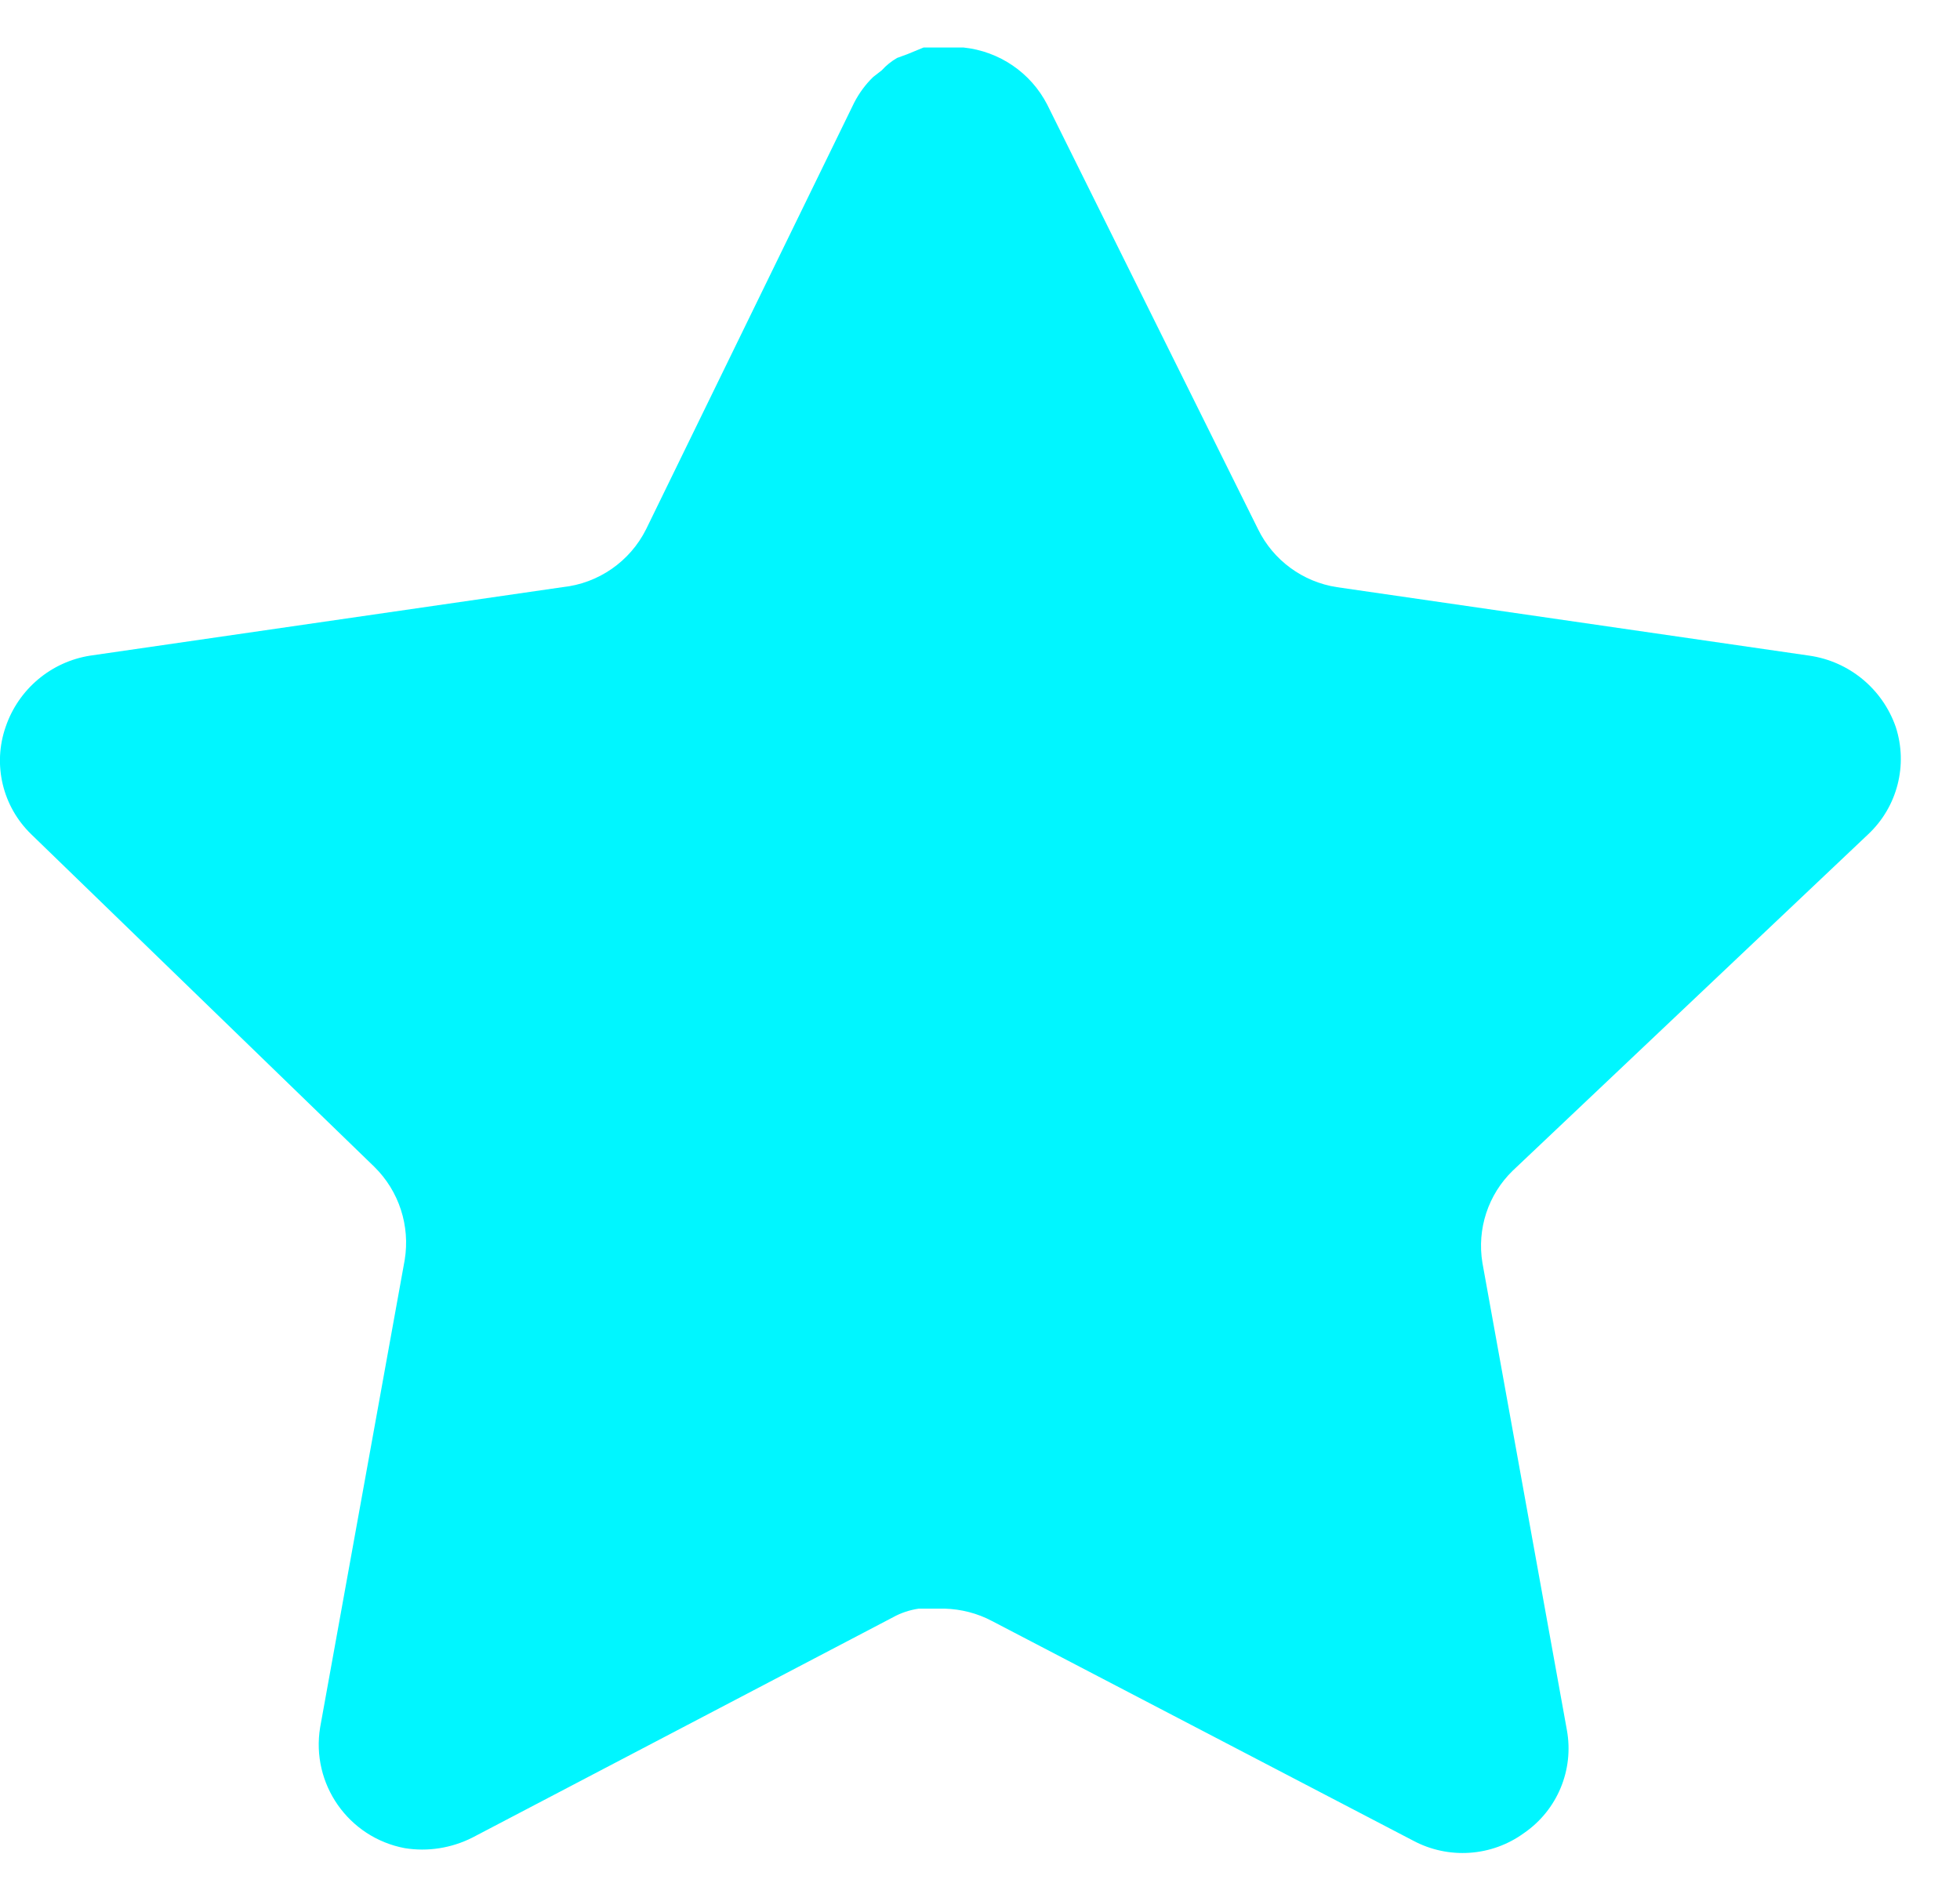
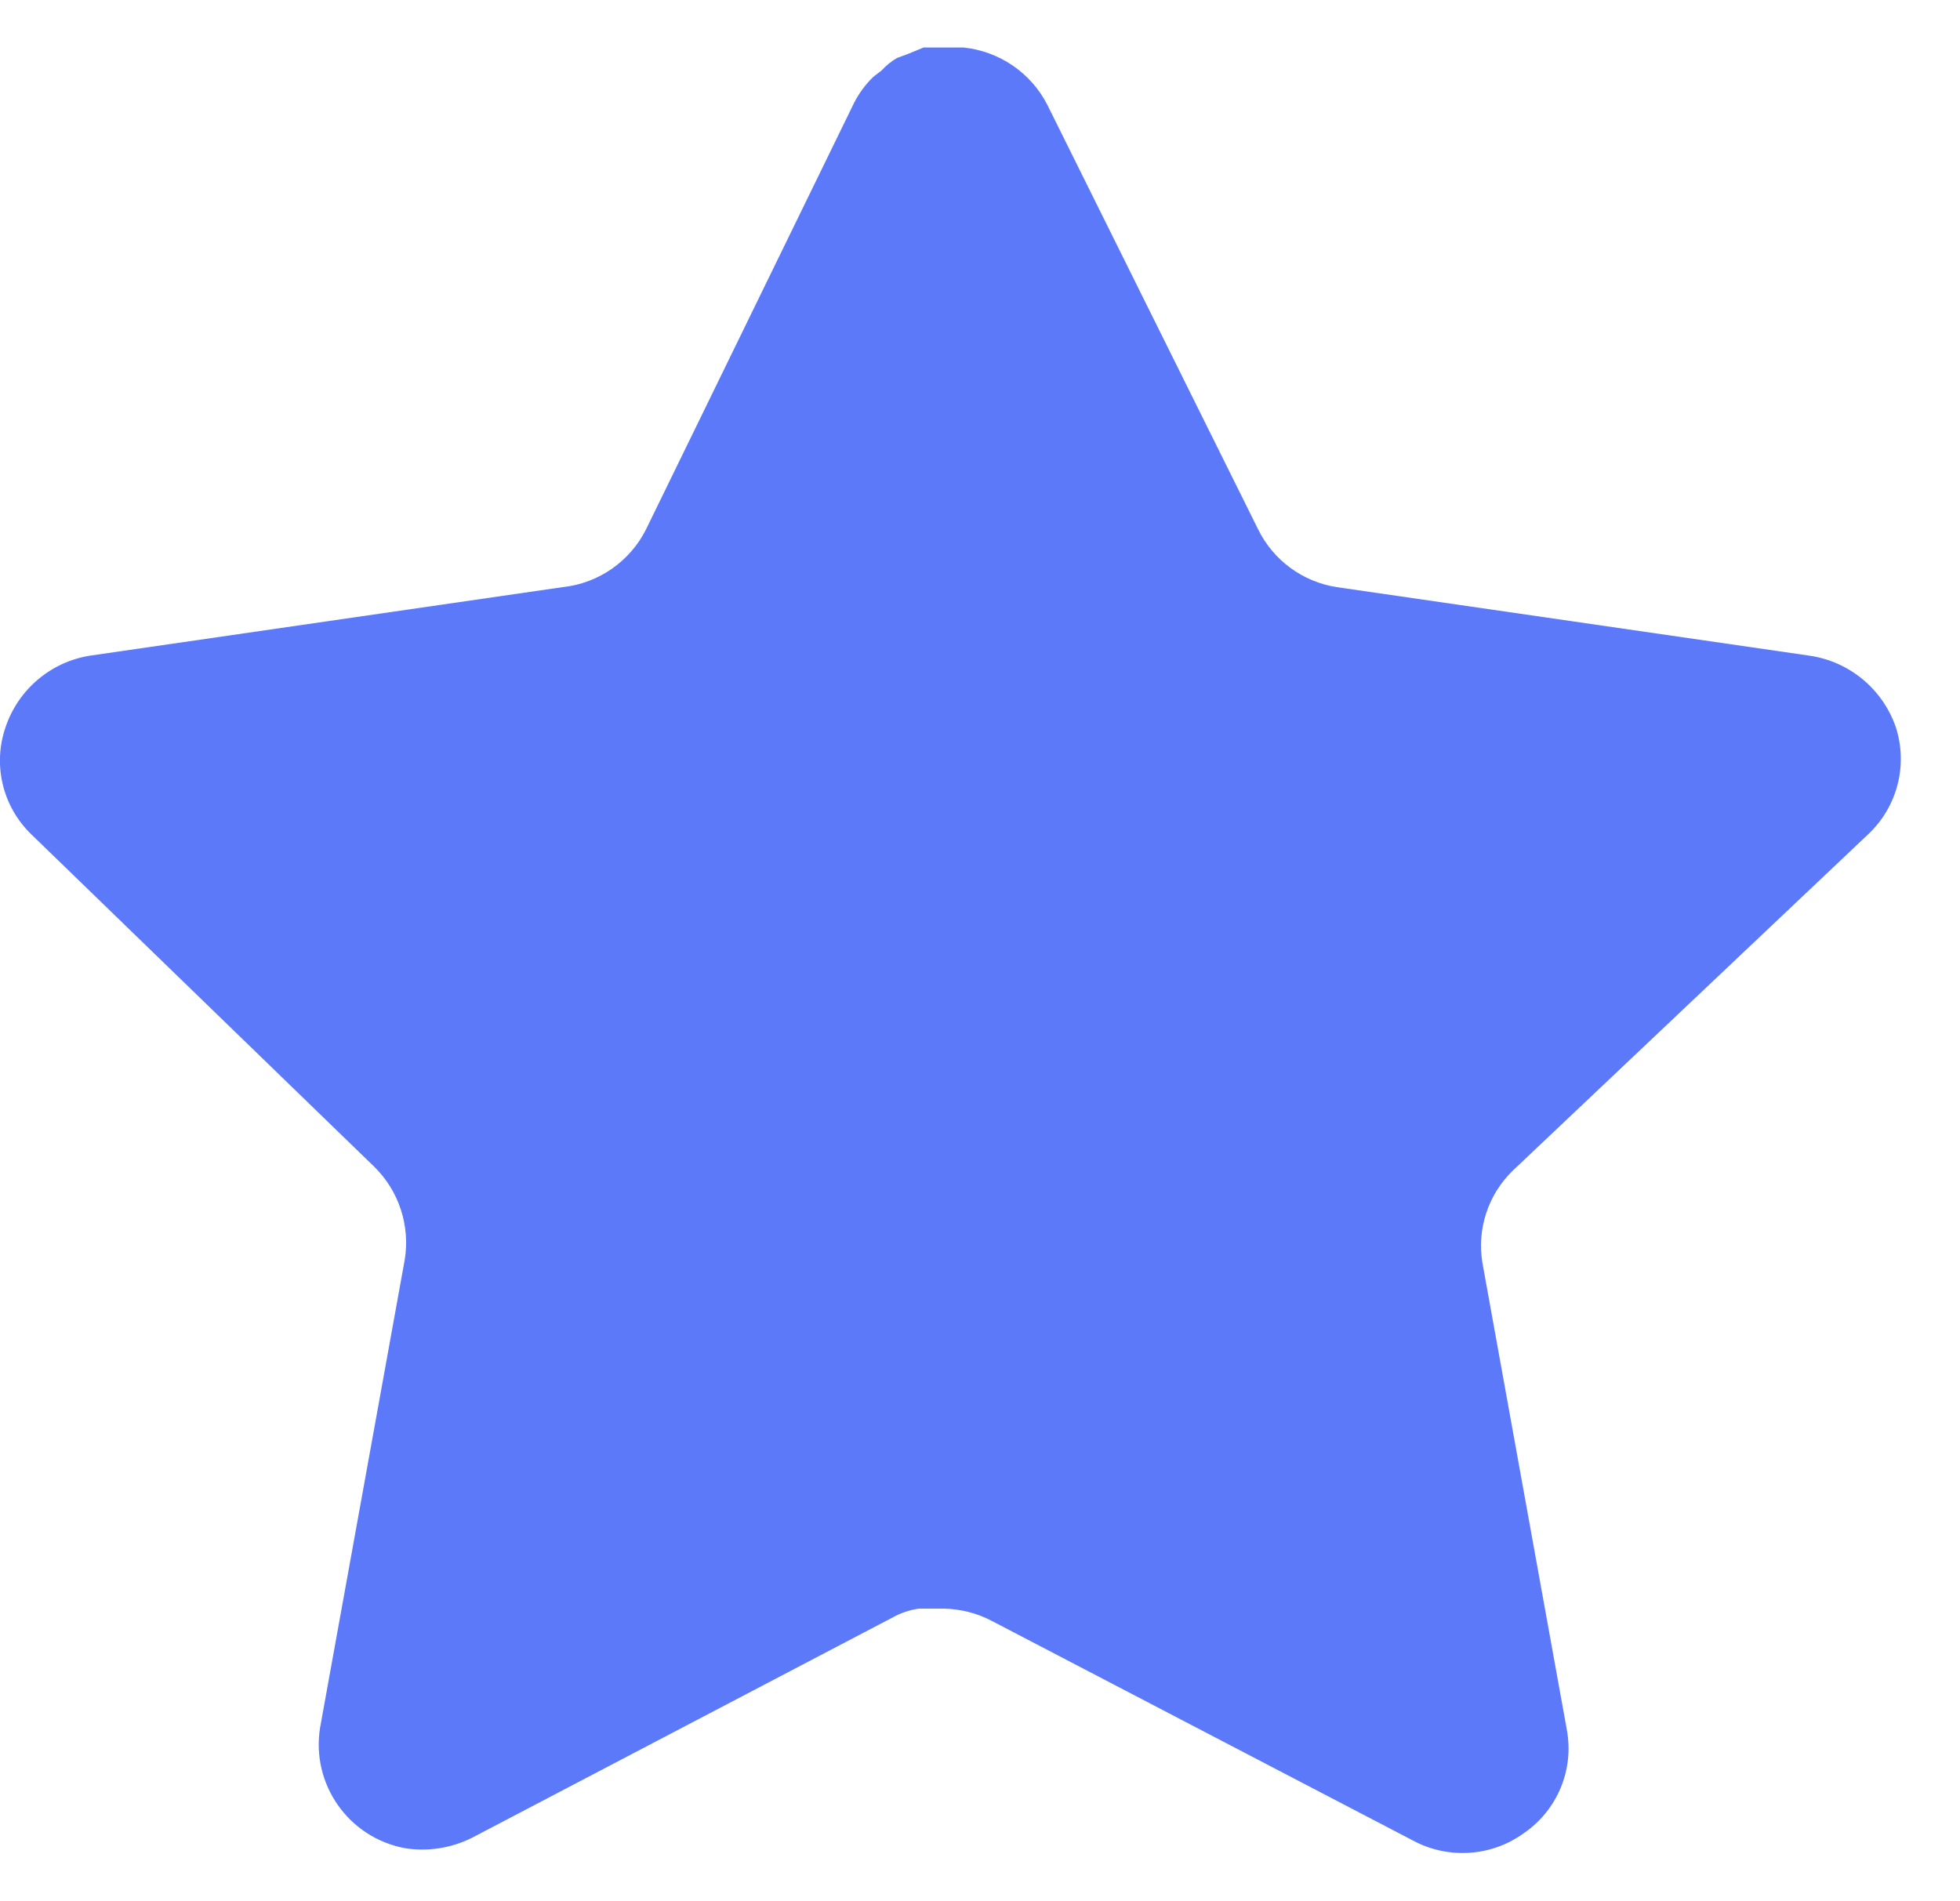
<svg xmlns="http://www.w3.org/2000/svg" width="33" height="32" viewBox="0 0 33 32" fill="none">
-   <path d="M25.47 19.712C25.055 20.114 24.865 20.695 24.959 21.264L26.382 29.136C26.502 29.803 26.22 30.479 25.662 30.864C25.114 31.264 24.386 31.312 23.79 30.992L16.703 27.296C16.457 27.165 16.183 27.095 15.903 27.087H15.47C15.319 27.109 15.172 27.157 15.038 27.231L7.95 30.944C7.599 31.12 7.202 31.183 6.814 31.12C5.866 30.941 5.234 30.039 5.39 29.087L6.814 21.215C6.908 20.64 6.718 20.056 6.303 19.648L0.526 14.048C0.042 13.579 -0.126 12.875 0.095 12.24C0.31 11.607 0.857 11.144 1.518 11.04L9.47 9.887C10.074 9.824 10.606 9.456 10.878 8.912L14.382 1.728C14.465 1.568 14.572 1.421 14.702 1.296L14.846 1.184C14.921 1.101 15.007 1.032 15.103 0.976L15.278 0.912L15.55 0.8H16.223C16.825 0.863 17.354 1.223 17.631 1.76L21.182 8.912C21.438 9.435 21.935 9.799 22.51 9.887L30.462 11.04C31.134 11.136 31.695 11.6 31.918 12.24C32.127 12.882 31.946 13.586 31.454 14.048L25.47 19.712Z" fill="#00F6FF" />
+   <path d="M25.47 19.712C25.055 20.114 24.865 20.695 24.959 21.264L26.382 29.136C26.502 29.803 26.22 30.479 25.662 30.864C25.114 31.264 24.386 31.312 23.79 30.992L16.703 27.296C16.457 27.165 16.183 27.095 15.903 27.087H15.47C15.319 27.109 15.172 27.157 15.038 27.231L7.95 30.944C7.599 31.12 7.202 31.183 6.814 31.12C5.866 30.941 5.234 30.039 5.39 29.087L6.814 21.215C6.908 20.64 6.718 20.056 6.303 19.648L0.526 14.048C0.042 13.579 -0.126 12.875 0.095 12.24C0.31 11.607 0.857 11.144 1.518 11.04L9.47 9.887C10.074 9.824 10.606 9.456 10.878 8.912L14.382 1.728C14.465 1.568 14.572 1.421 14.702 1.296L14.846 1.184C14.921 1.101 15.007 1.032 15.103 0.976L15.278 0.912L15.55 0.8H16.223C16.825 0.863 17.354 1.223 17.631 1.76L21.182 8.912C21.438 9.435 21.935 9.799 22.51 9.887L30.462 11.04C31.134 11.136 31.695 11.6 31.918 12.24C32.127 12.882 31.946 13.586 31.454 14.048L25.47 19.712Z" fill="#5b79f9" />
</svg>
